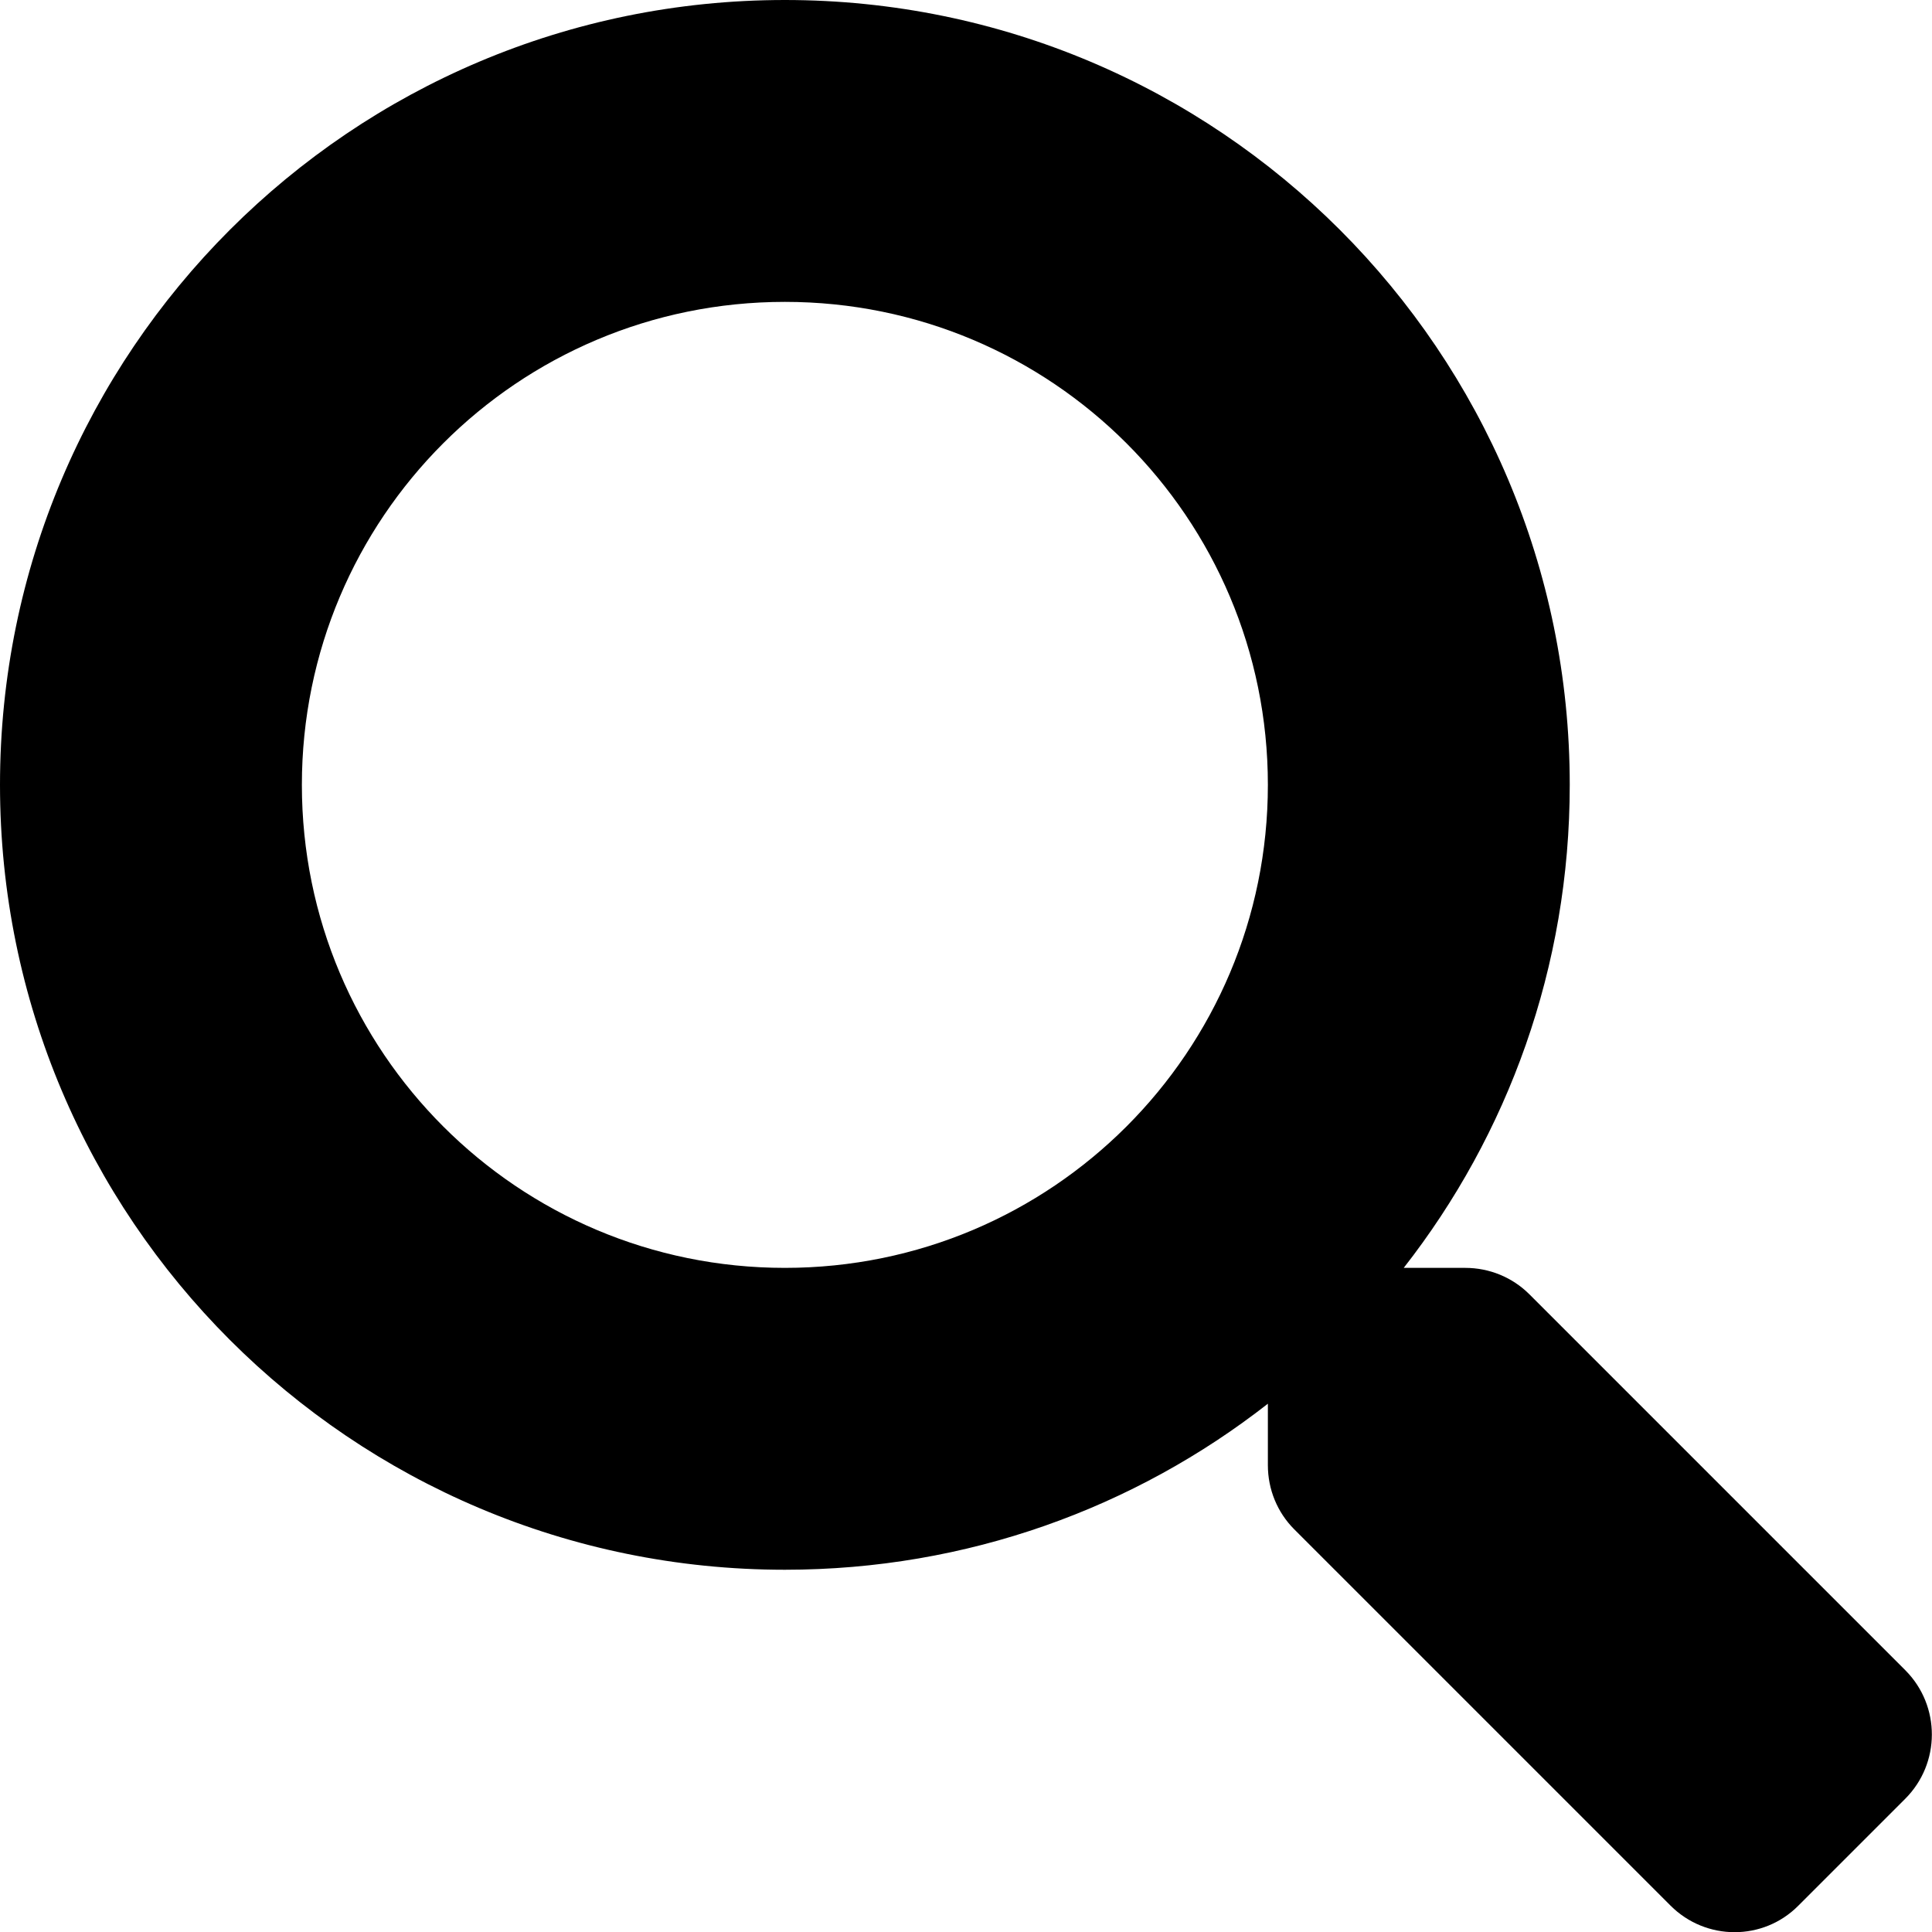
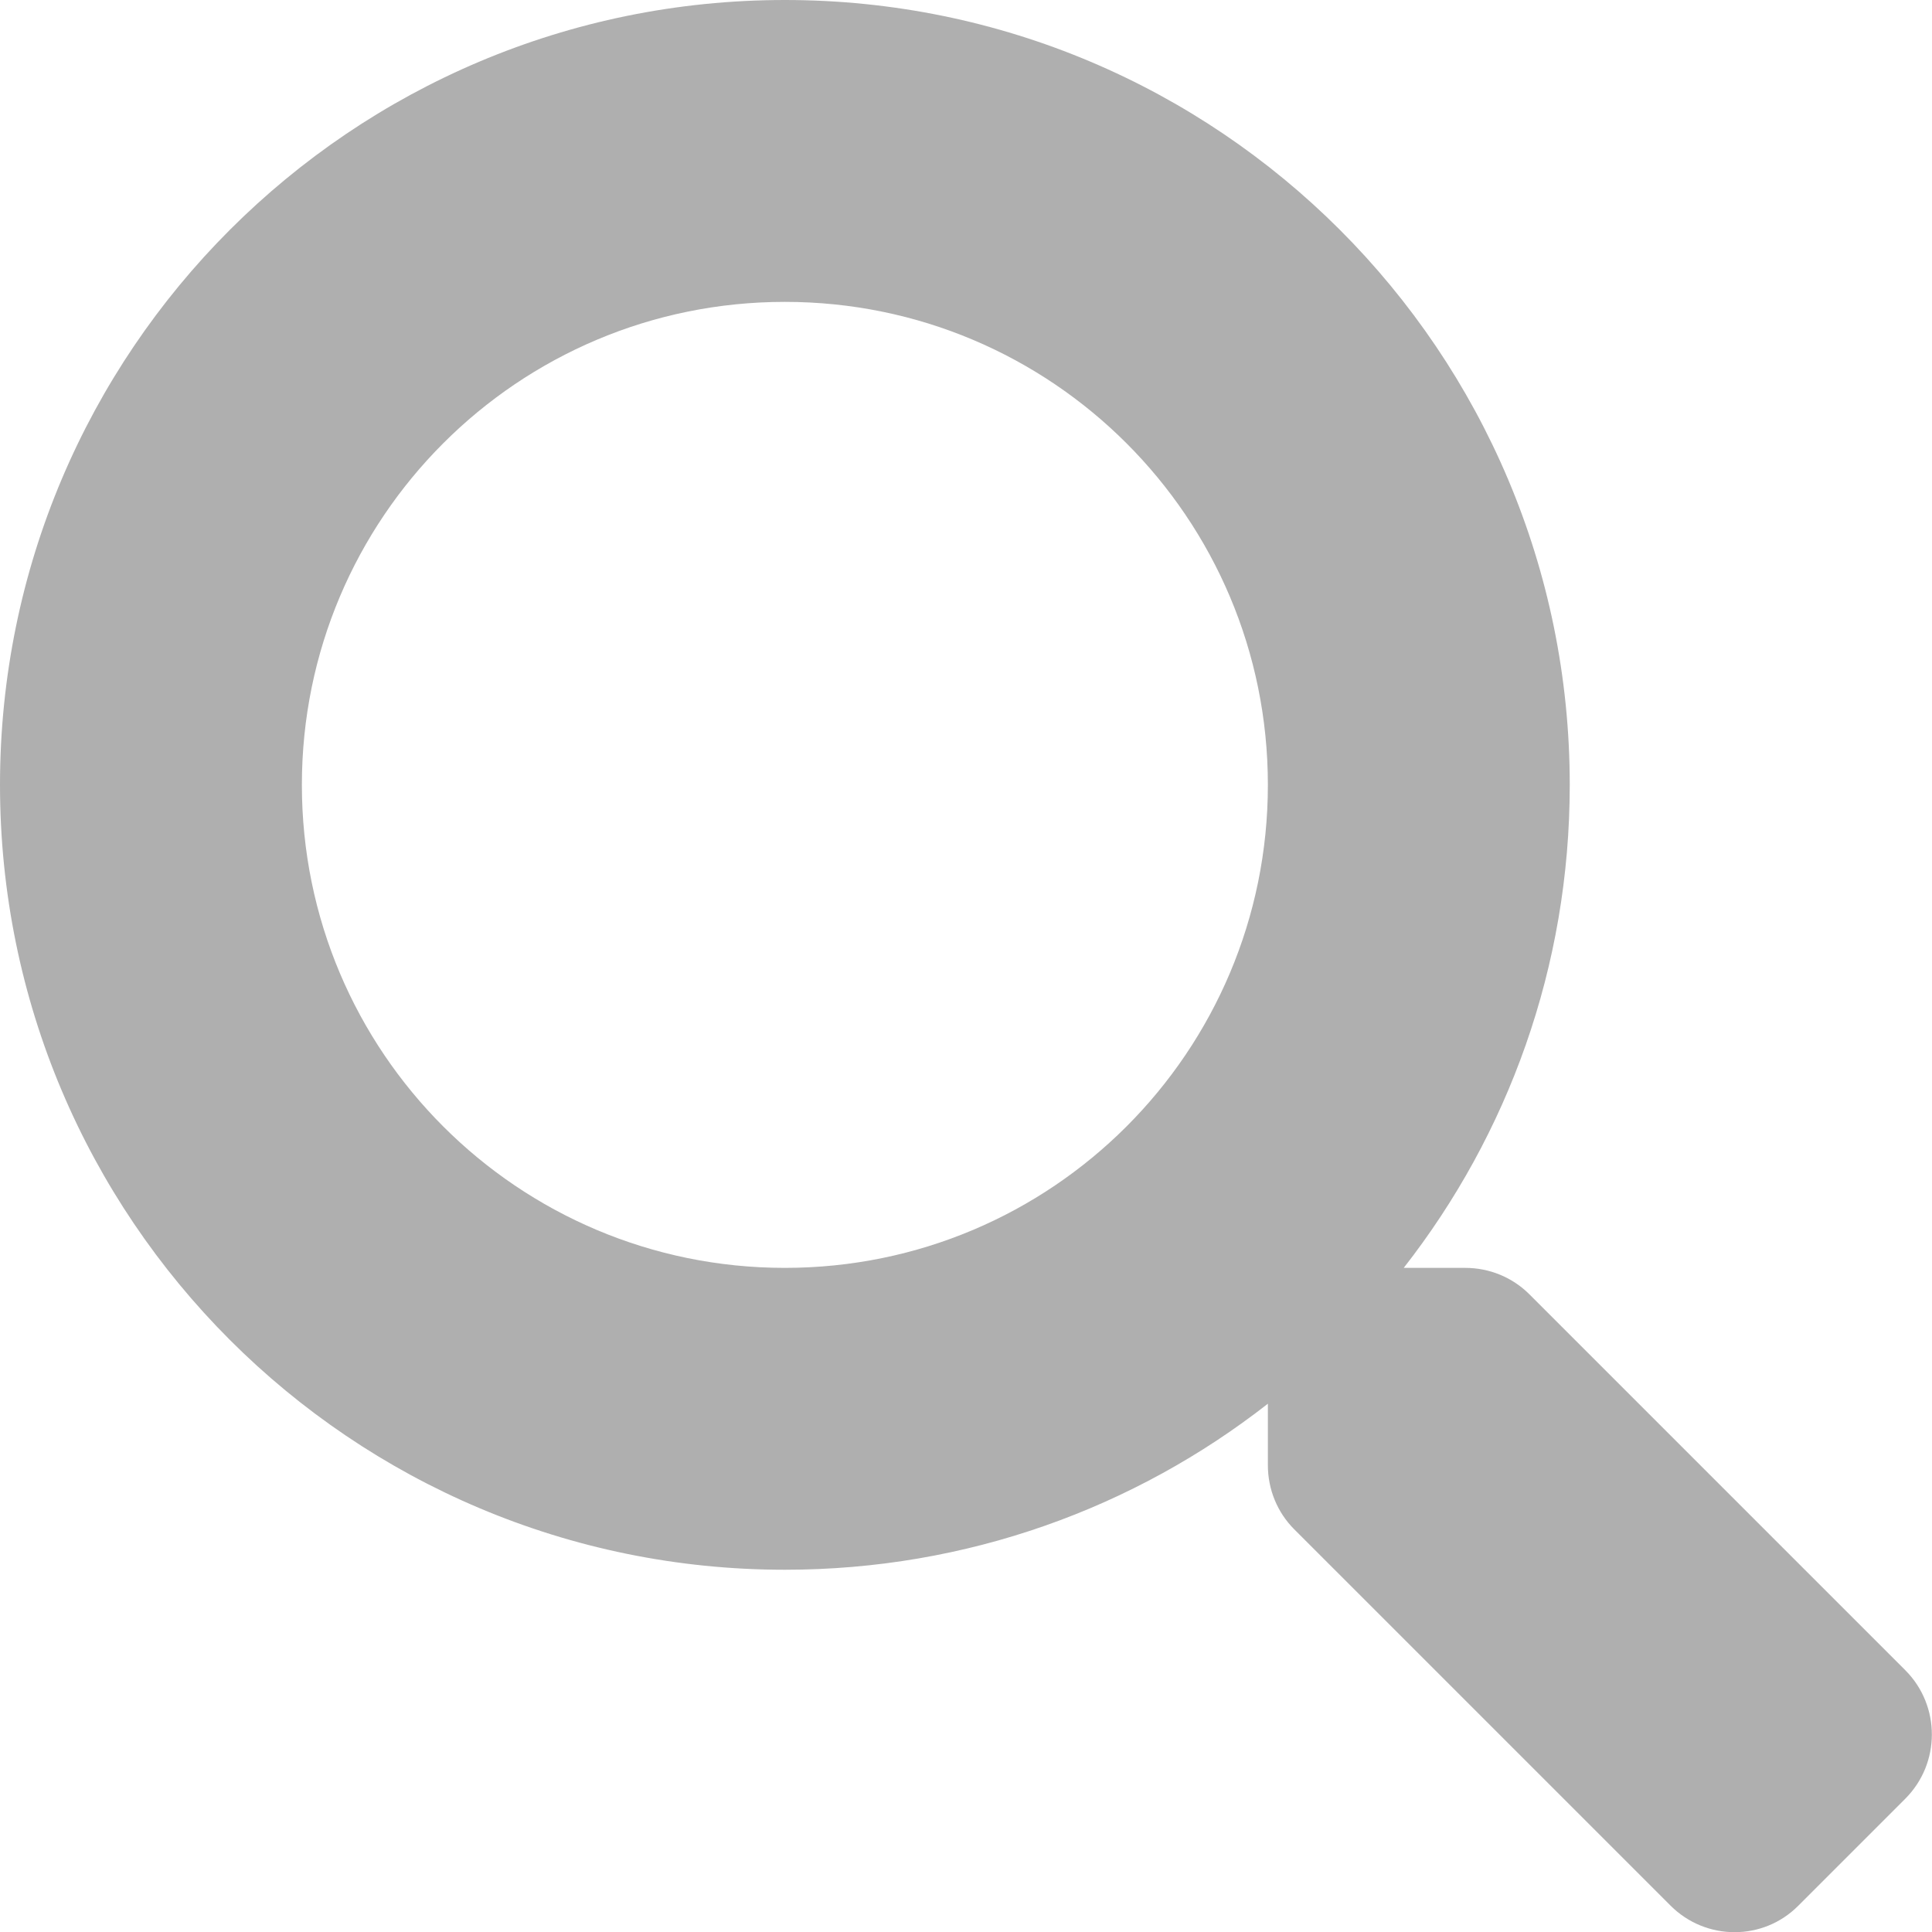
<svg xmlns="http://www.w3.org/2000/svg" aria-hidden="true" focusable="false" data-prefix="fas" data-icon="search" class="svg-inline--fa fa-search fa-w-16" role="img" viewBox="0 0 512 512">
-   <path fill="currentColor" d="M505 442.7L405.3 343c-4.5-4.5-10.6-7-17-7H372c27.6-35.3 44-79.7 44-128C416 93.1 322.9 0 208 0S0 93.1 0 208s93.1 208 208 208c48.3 0 92.7-16.4 128-44v16.3c0 6.4 2.5 12.5 7 17l99.7 99.7c9.4 9.4 24.6 9.4 33.9 0l28.3-28.3c9.4-9.4 9.4-24.6.1-34zM208 336c-70.7 0-128-57.2-128-128 0-70.7 57.2-128 128-128 70.7 0 128 57.2 128 128 0 70.7-57.2 128-128 128z" />
+   <path fill="#afafaf" d="M505 442.7L405.3 343c-4.5-4.5-10.6-7-17-7H372c27.6-35.3 44-79.7 44-128C416 93.1 322.9 0 208 0S0 93.1 0 208s93.1 208 208 208c48.3 0 92.7-16.4 128-44v16.3c0 6.4 2.5 12.5 7 17l99.7 99.7c9.4 9.4 24.6 9.4 33.9 0l28.3-28.3c9.4-9.4 9.4-24.6.1-34zM208 336c-70.7 0-128-57.2-128-128 0-70.7 57.2-128 128-128 70.7 0 128 57.2 128 128 0 70.7-57.2 128-128 128z" />
</svg>
